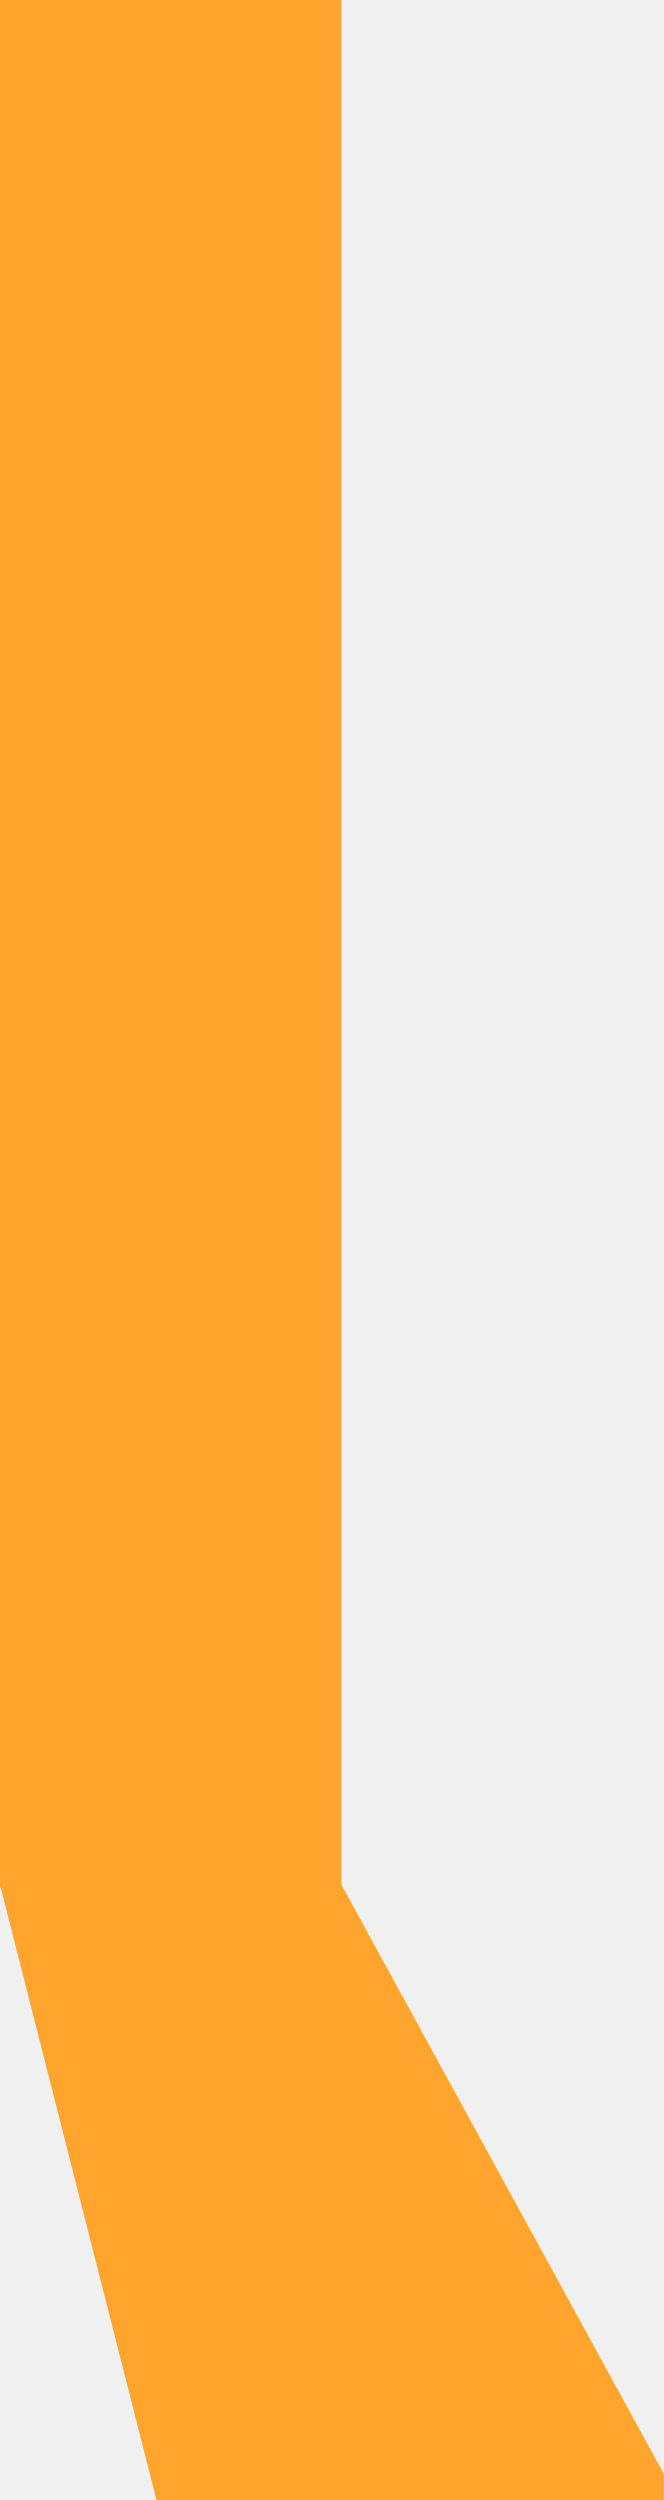
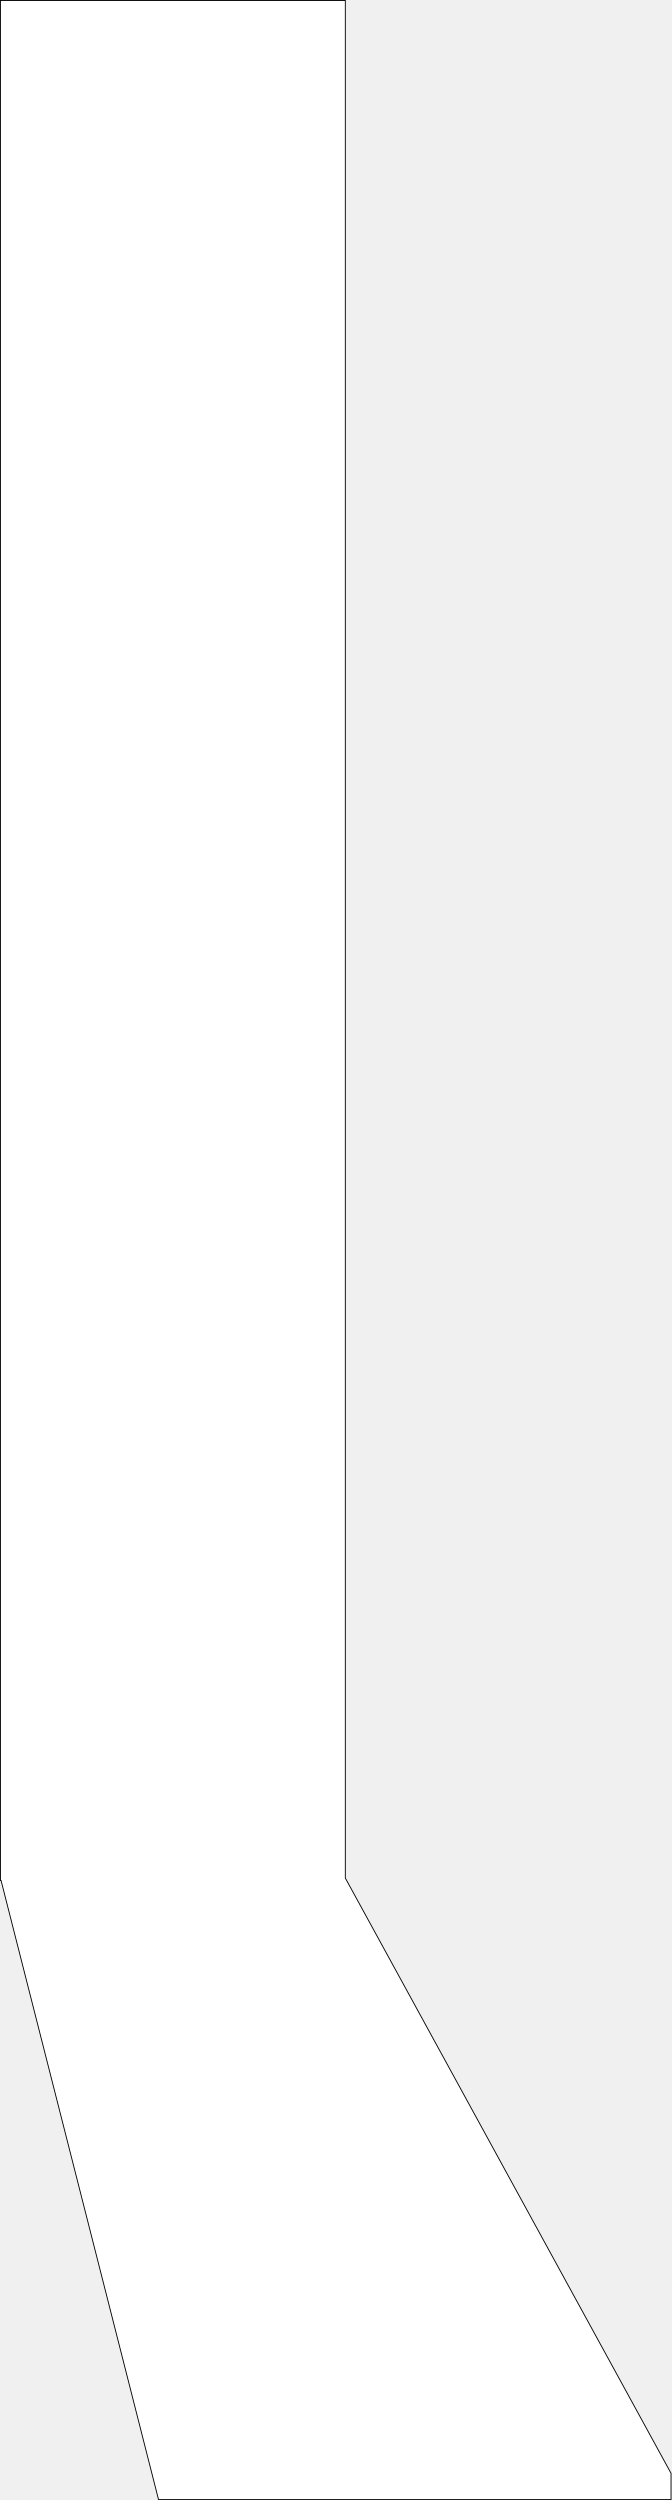
- <svg xmlns="http://www.w3.org/2000/svg" viewBox="0 0 560 2109">
+ <svg xmlns="http://www.w3.org/2000/svg" viewBox="0 0 560.75 2087.75">
  <defs>
-     <style>.cls-1{fill:#ffa52d;}</style>
+     <style>.cls-1{fill:#fff;stroke:#000;stroke-miterlimit:10;stroke-width:0.75px;}</style>
  </defs>
  <g id="Layer_2" data-name="Layer 2">
    <g id="Layer_1-2" data-name="Layer 1">
-       <rect class="cls-1" width="288" height="1592" />
-       <polygon class="cls-1" points="560 2087.07 288 1590 0 1590 132 2109 560 2109 560 2087.07" />
+       <polygon class="cls-1" points="288.38 1568.38 288.38 0.38 0.38 0.38 0.38 1570.38 0.88 1570.38 132.38 2087.38 560.38 2087.38 560.38 2065.45 288.38 1568.38" />
    </g>
  </g>
</svg>
